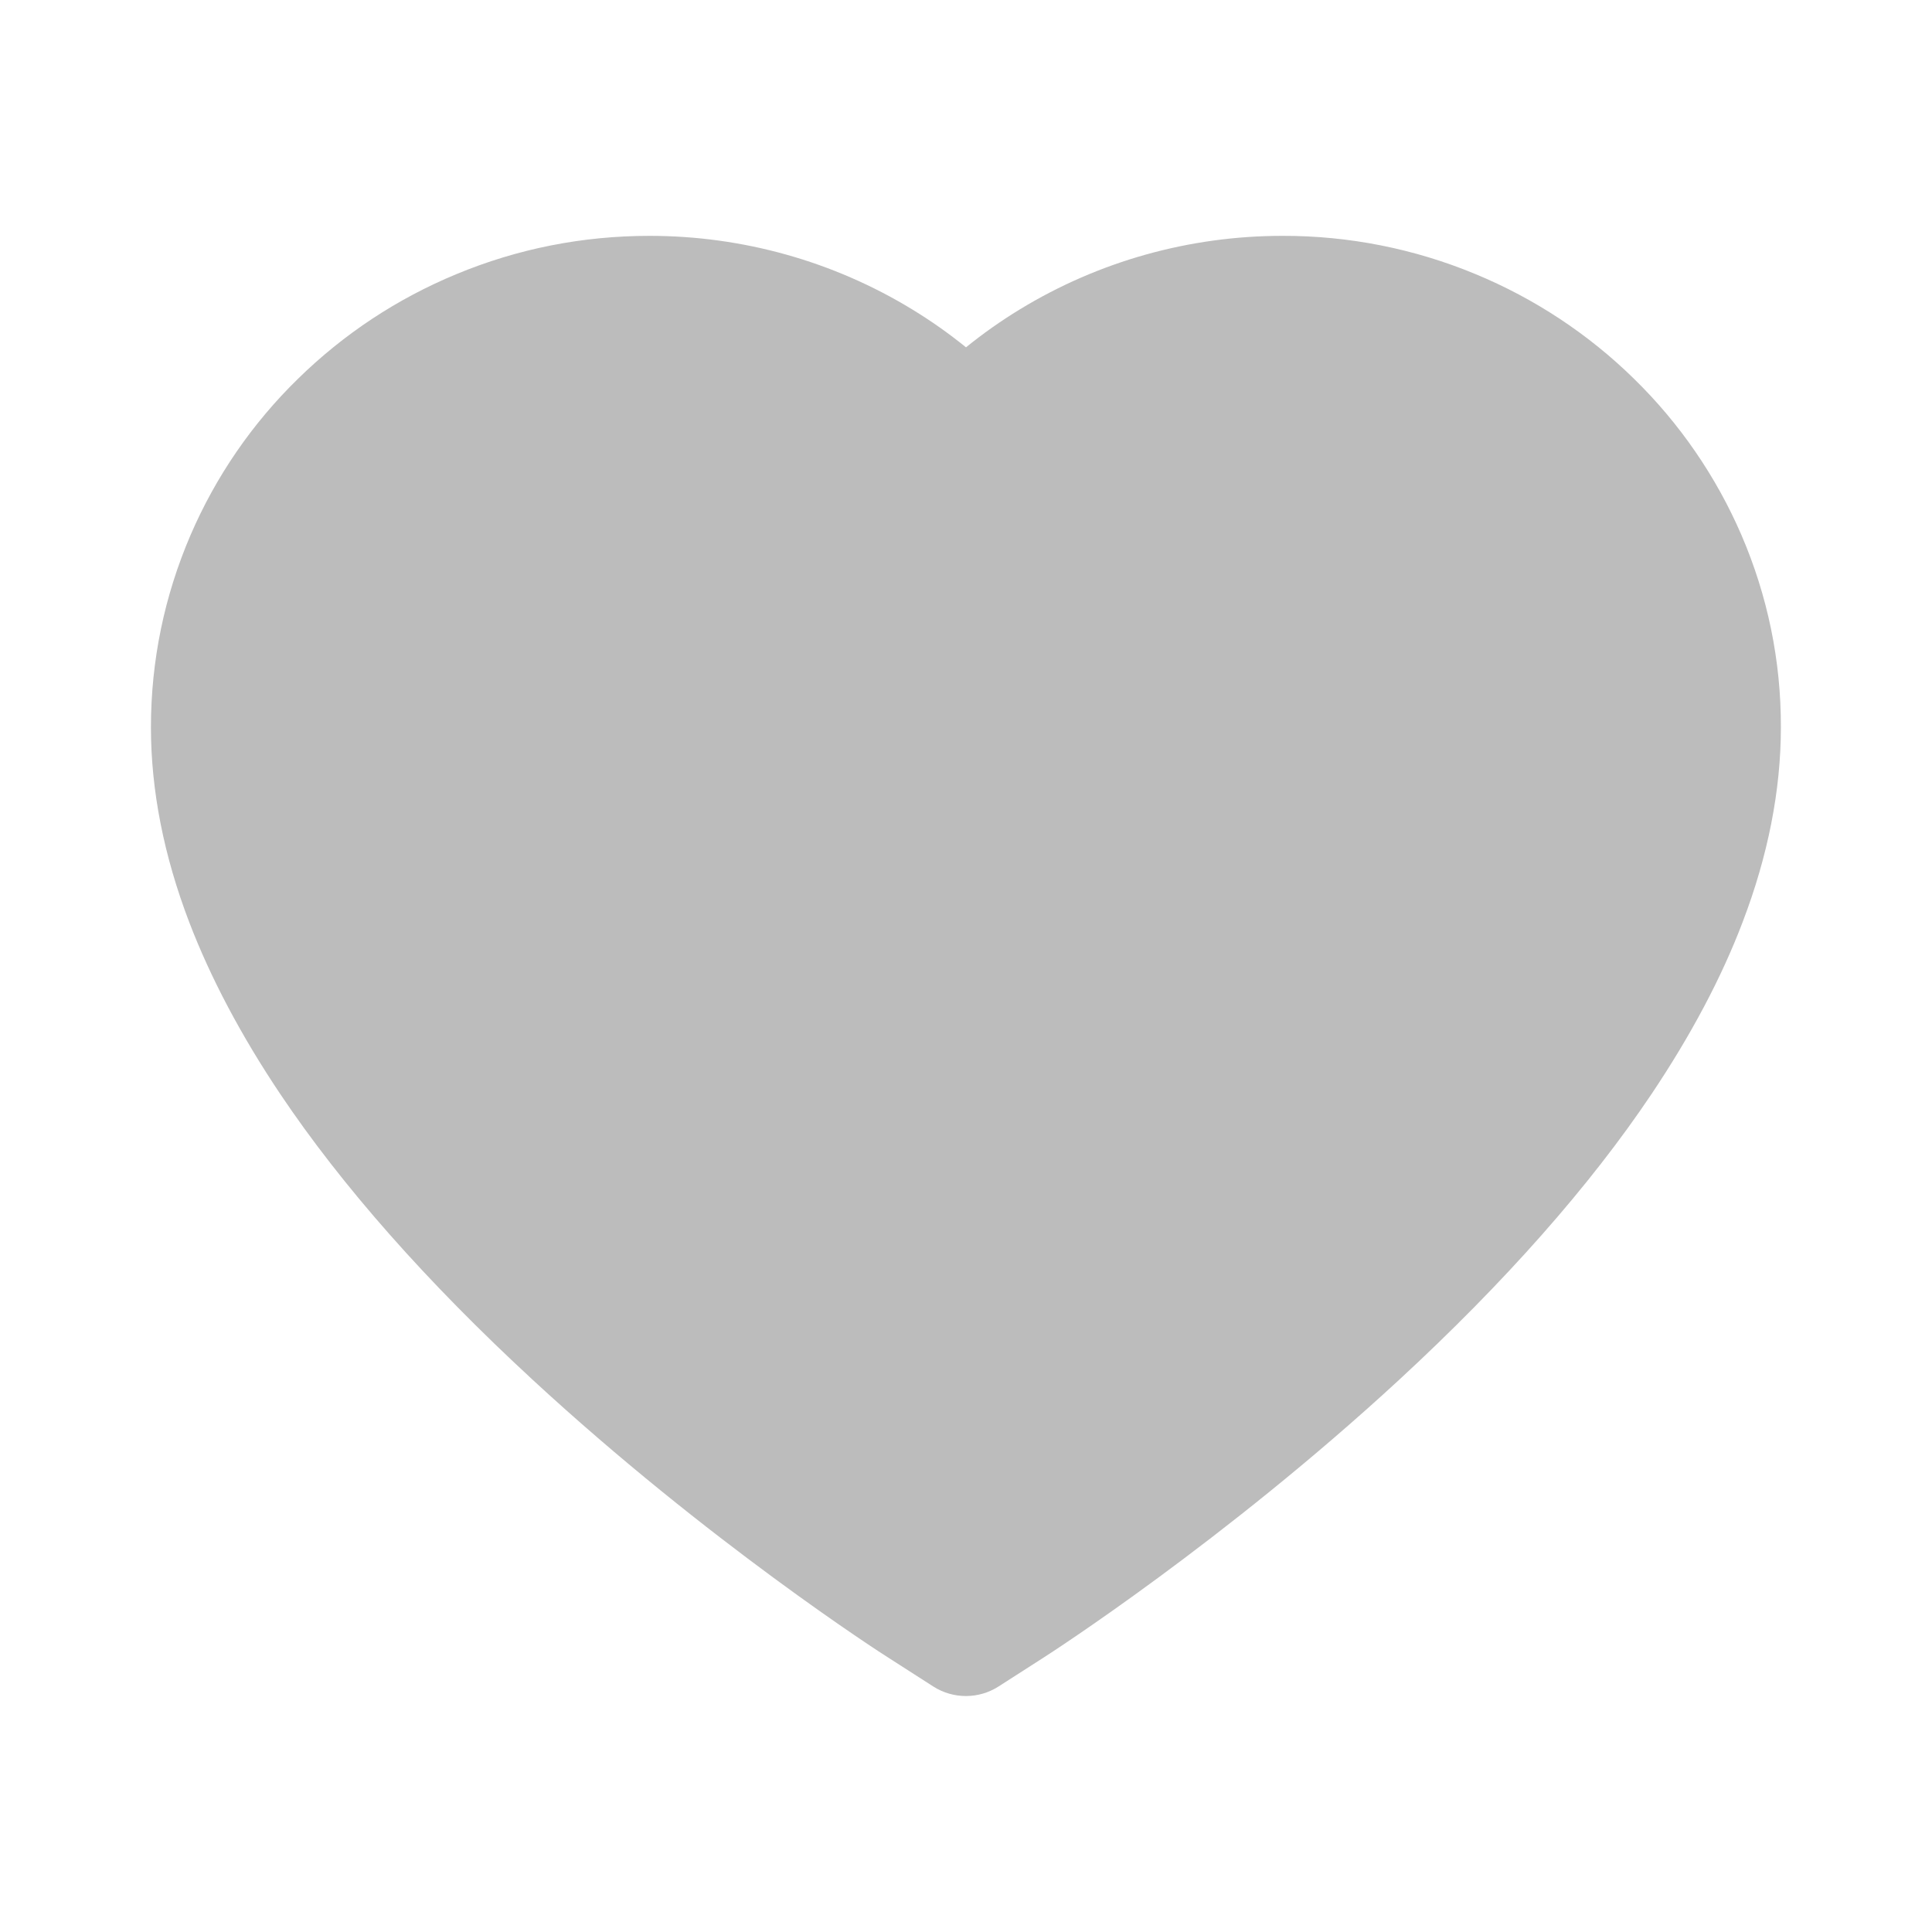
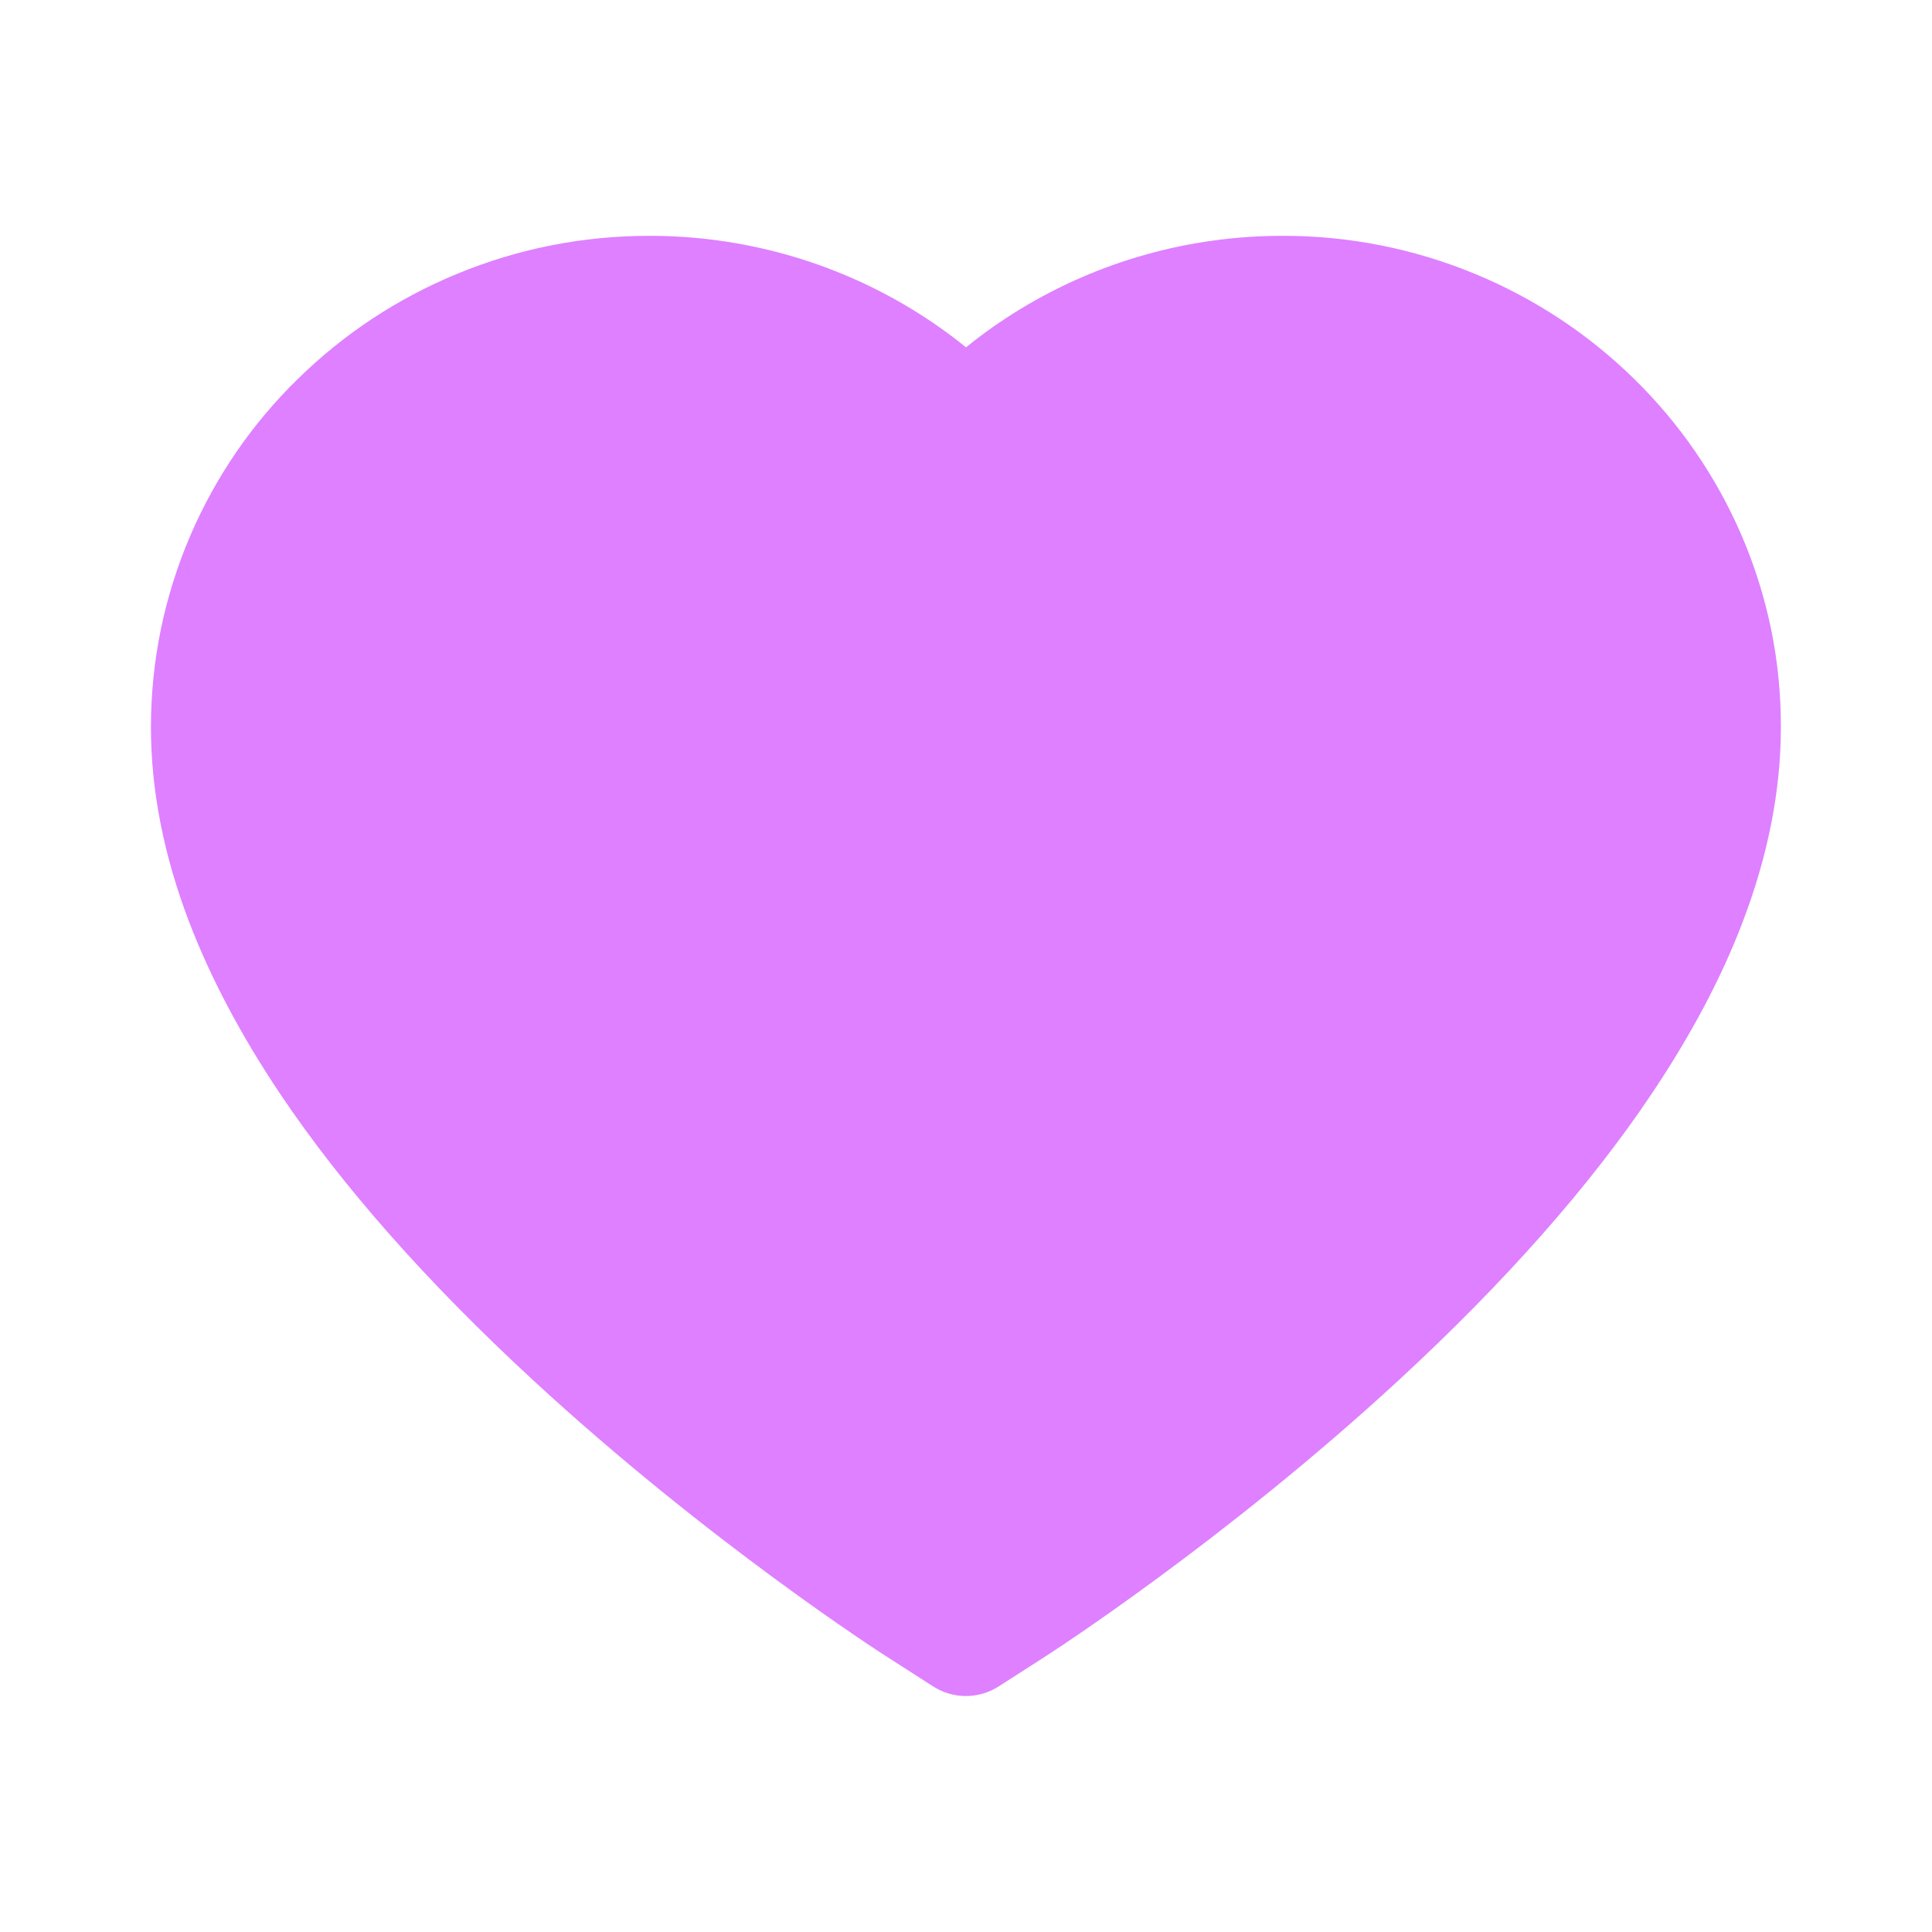
<svg xmlns="http://www.w3.org/2000/svg" width="64" height="64" viewBox="0 0 64 64" fill="none">
-   <path d="M57.688 17.725C56.85 15.785 55.642 14.027 54.131 12.55C52.62 11.068 50.837 9.891 48.881 9.081C46.853 8.239 44.678 7.807 42.481 7.813C39.4 7.813 36.394 8.656 33.781 10.25C33.156 10.631 32.562 11.05 32 11.506C31.438 11.05 30.844 10.631 30.219 10.25C27.606 8.656 24.6 7.813 21.519 7.813C19.3 7.813 17.15 8.238 15.119 9.081C13.156 9.894 11.387 11.062 9.869 12.55C8.356 14.026 7.148 15.784 6.312 17.725C5.444 19.744 5 21.887 5 24.094C5 26.175 5.425 28.344 6.269 30.55C6.975 32.394 7.987 34.306 9.281 36.237C11.331 39.294 14.15 42.481 17.65 45.712C23.45 51.069 29.194 54.769 29.438 54.919L30.919 55.869C31.575 56.288 32.419 56.288 33.075 55.869L34.556 54.919C34.8 54.763 40.538 51.069 46.344 45.712C49.844 42.481 52.663 39.294 54.712 36.237C56.006 34.306 57.025 32.394 57.725 30.55C58.569 28.344 58.994 26.175 58.994 24.094C59 21.887 58.556 19.744 57.688 17.725V17.725Z" fill="#BCBCBC" />
+   <path d="M57.688 17.725C56.85 15.785 55.642 14.027 54.131 12.55C52.62 11.068 50.837 9.891 48.881 9.081C46.853 8.239 44.678 7.807 42.481 7.812C39.4 7.812 36.394 8.656 33.781 10.25C33.156 10.631 32.562 11.05 32 11.506C31.438 11.05 30.844 10.631 30.219 10.25C27.606 8.656 24.6 7.812 21.519 7.812C19.3 7.812 17.15 8.238 15.119 9.081C13.156 9.894 11.387 11.062 9.869 12.55C8.356 14.026 7.148 15.784 6.312 17.725C5.444 19.744 5 21.887 5 24.094C5 26.175 5.425 28.344 6.269 30.55C6.975 32.394 7.987 34.306 9.281 36.237C11.331 39.294 14.15 42.481 17.65 45.712C23.45 51.069 29.194 54.769 29.438 54.919L30.919 55.869C31.575 56.288 32.419 56.288 33.075 55.869L34.556 54.919C34.8 54.763 40.538 51.069 46.344 45.712C49.844 42.481 52.663 39.294 54.712 36.237C56.006 34.306 57.025 32.394 57.725 30.55C58.569 28.344 58.994 26.175 58.994 24.094C59 21.887 58.556 19.744 57.688 17.725V17.725Z" fill="#DE80FF" />
</svg>
